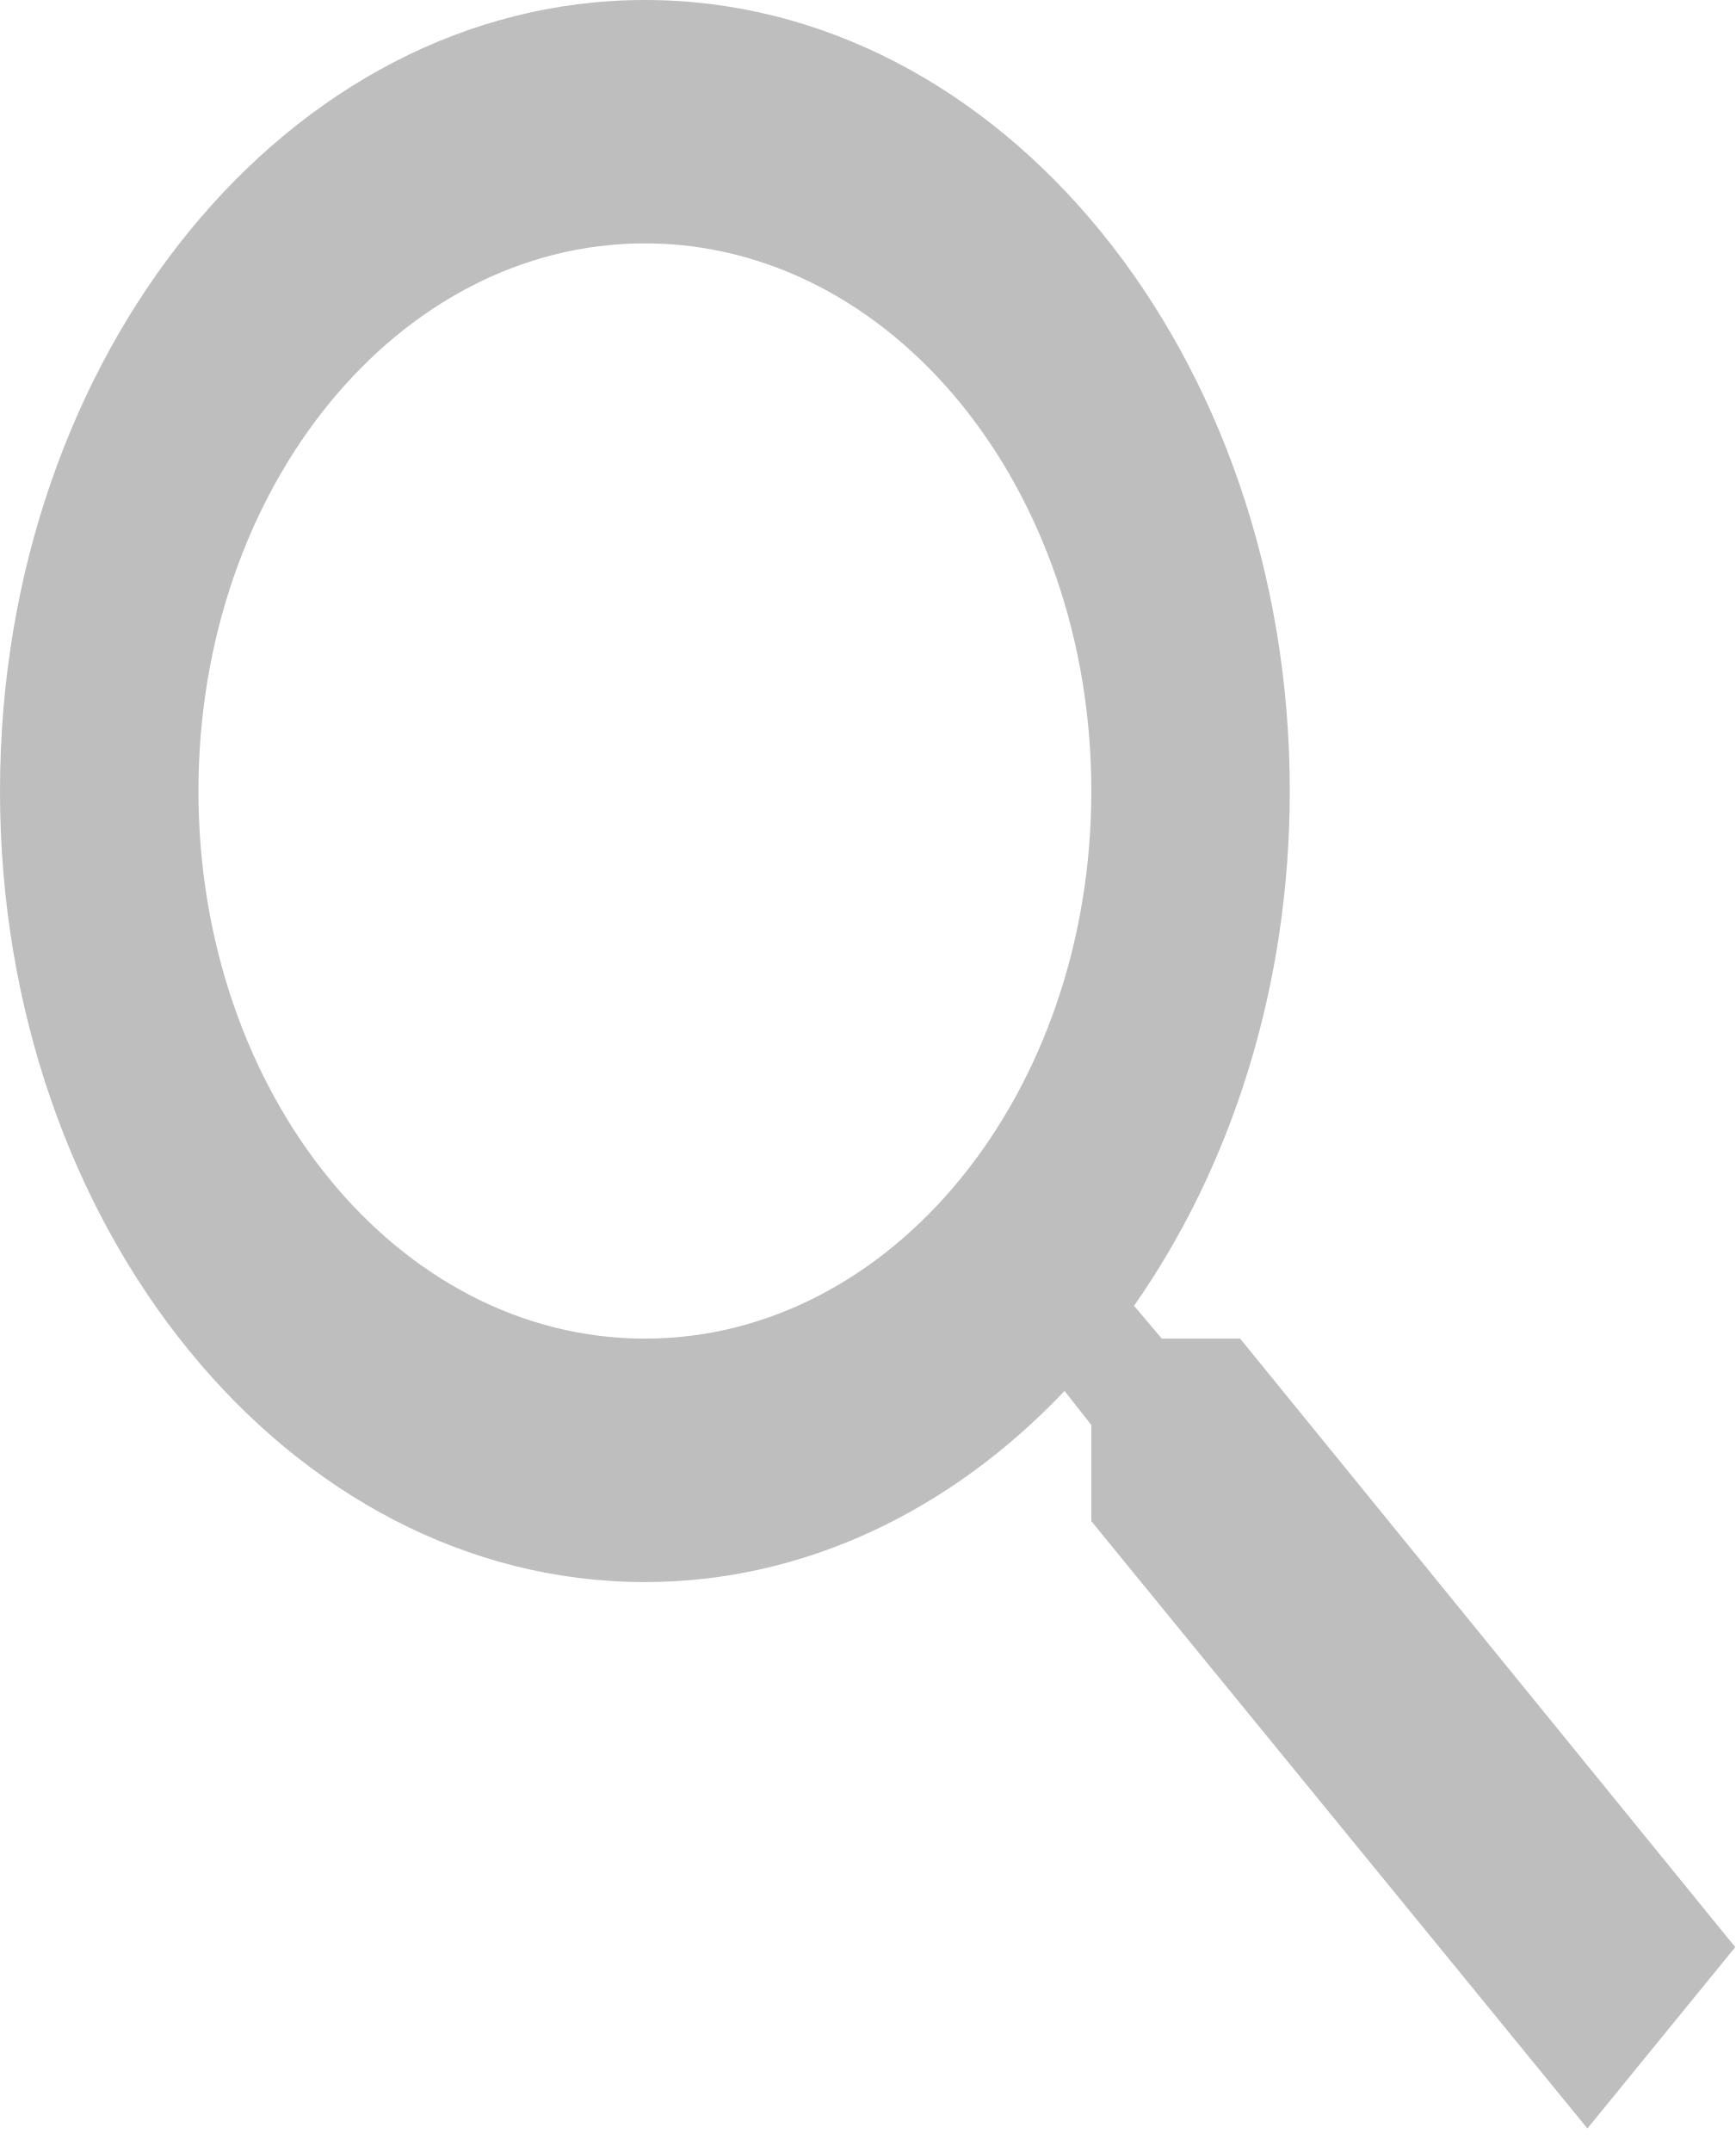
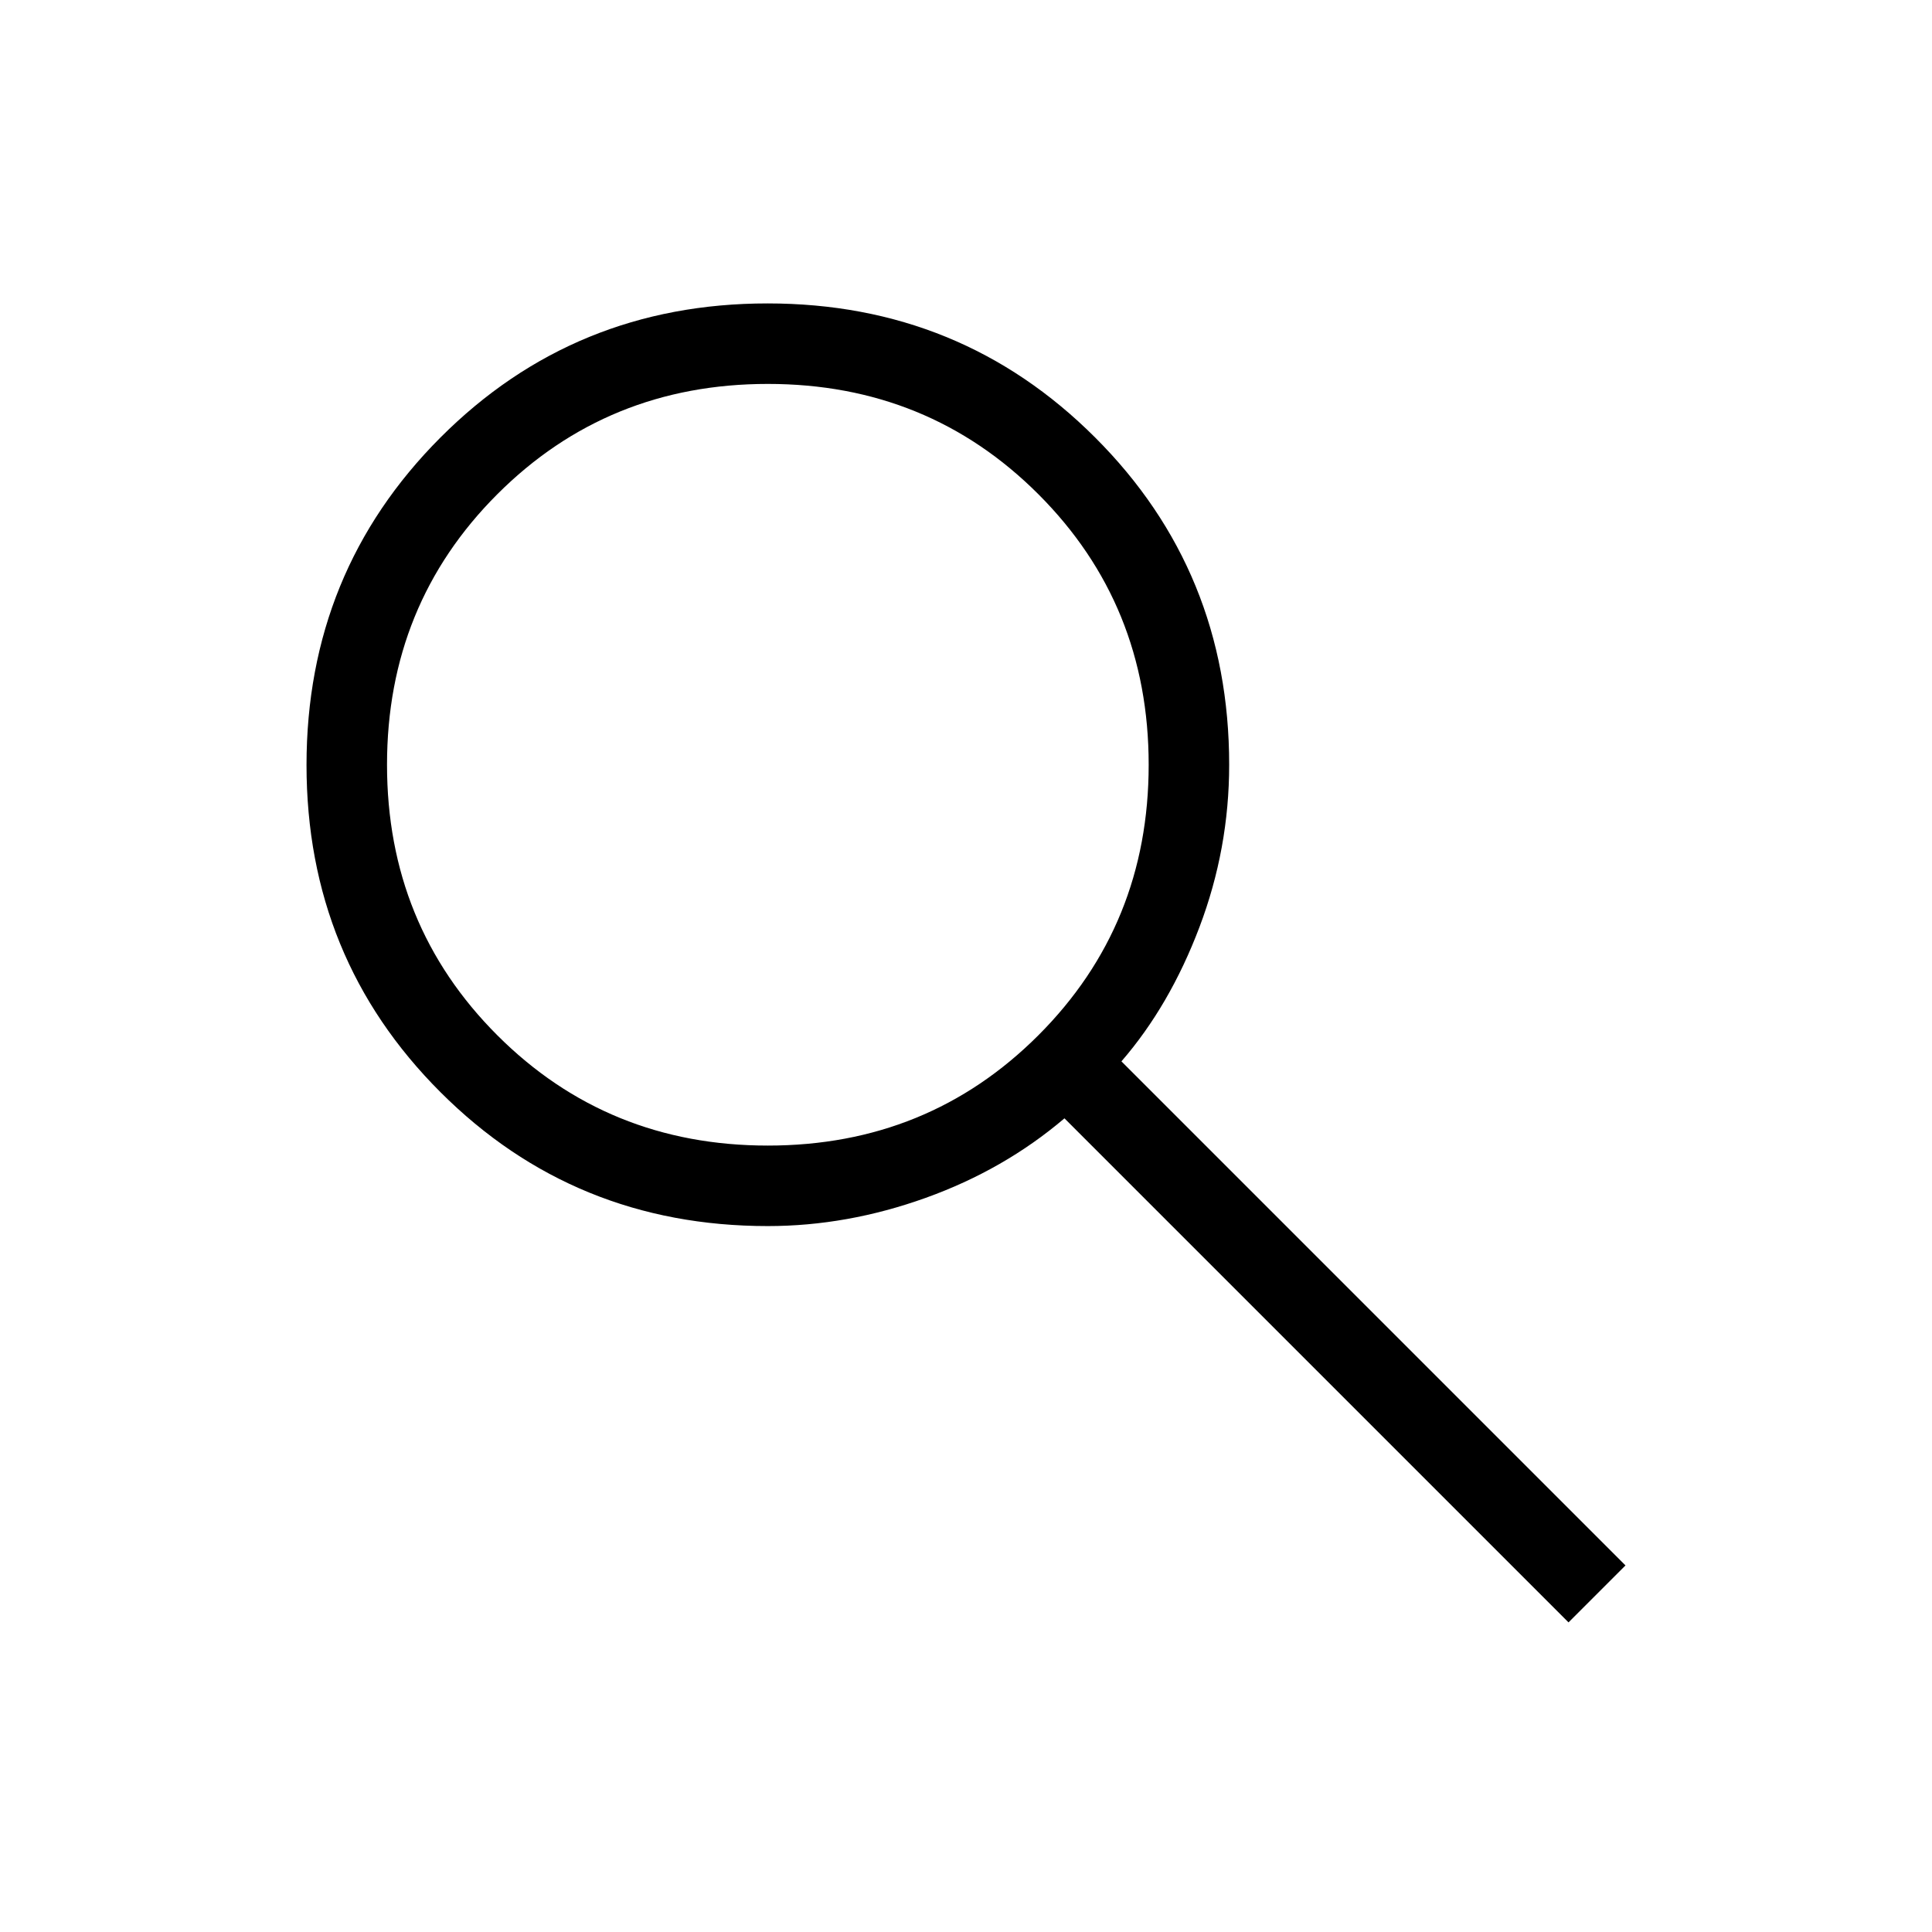
- <svg xmlns="http://www.w3.org/2000/svg" width="25" height="31" viewBox="0 0 25 31" fill="none">
-   <path d="M17.867 19.283H16.738L16.338 18.81C17.739 16.812 18.582 14.217 18.582 11.395C18.582 5.101 14.422 0 9.291 0C4.16 0 0 5.101 0 11.395C0 17.688 4.16 22.79 9.291 22.79C11.592 22.79 13.708 21.755 15.337 20.037L15.723 20.528V21.913L22.87 30.661L25 28.049L17.867 19.283ZM9.291 19.283C5.732 19.283 2.859 15.76 2.859 11.395C2.859 7.03 5.732 3.506 9.291 3.506C12.85 3.506 15.723 7.03 15.723 11.395C15.723 15.76 12.85 19.283 9.291 19.283Z" fill="#BEBEBE" />
+ <svg xmlns="http://www.w3.org/2000/svg" height="24" viewBox="0 -960 960 960" width="24">
+   <path d="M779.385-153.846 528.923-404.307q-30 25.538-69 39.538-39 14-78.385 14-96.1 0-162.665-66.529-66.566-66.529-66.566-162.577t66.529-162.702q66.529-66.654 162.577-66.654 96.049 0 162.702 66.565Q610.769-676.101 610.769-580q0 41.692-14.769 80.692-14.769 39-38.769 66.693l250.462 250.461-28.308 28.308ZM381.538-390.769q79.616 0 134.423-54.808Q570.769-500.385 570.769-580q0-79.615-54.808-134.423-54.807-54.808-134.423-54.808-79.615 0-134.423 54.808Q192.308-659.615 192.308-580q0 79.615 54.807 134.423 54.808 54.808 134.423 54.808Z" />
</svg>
